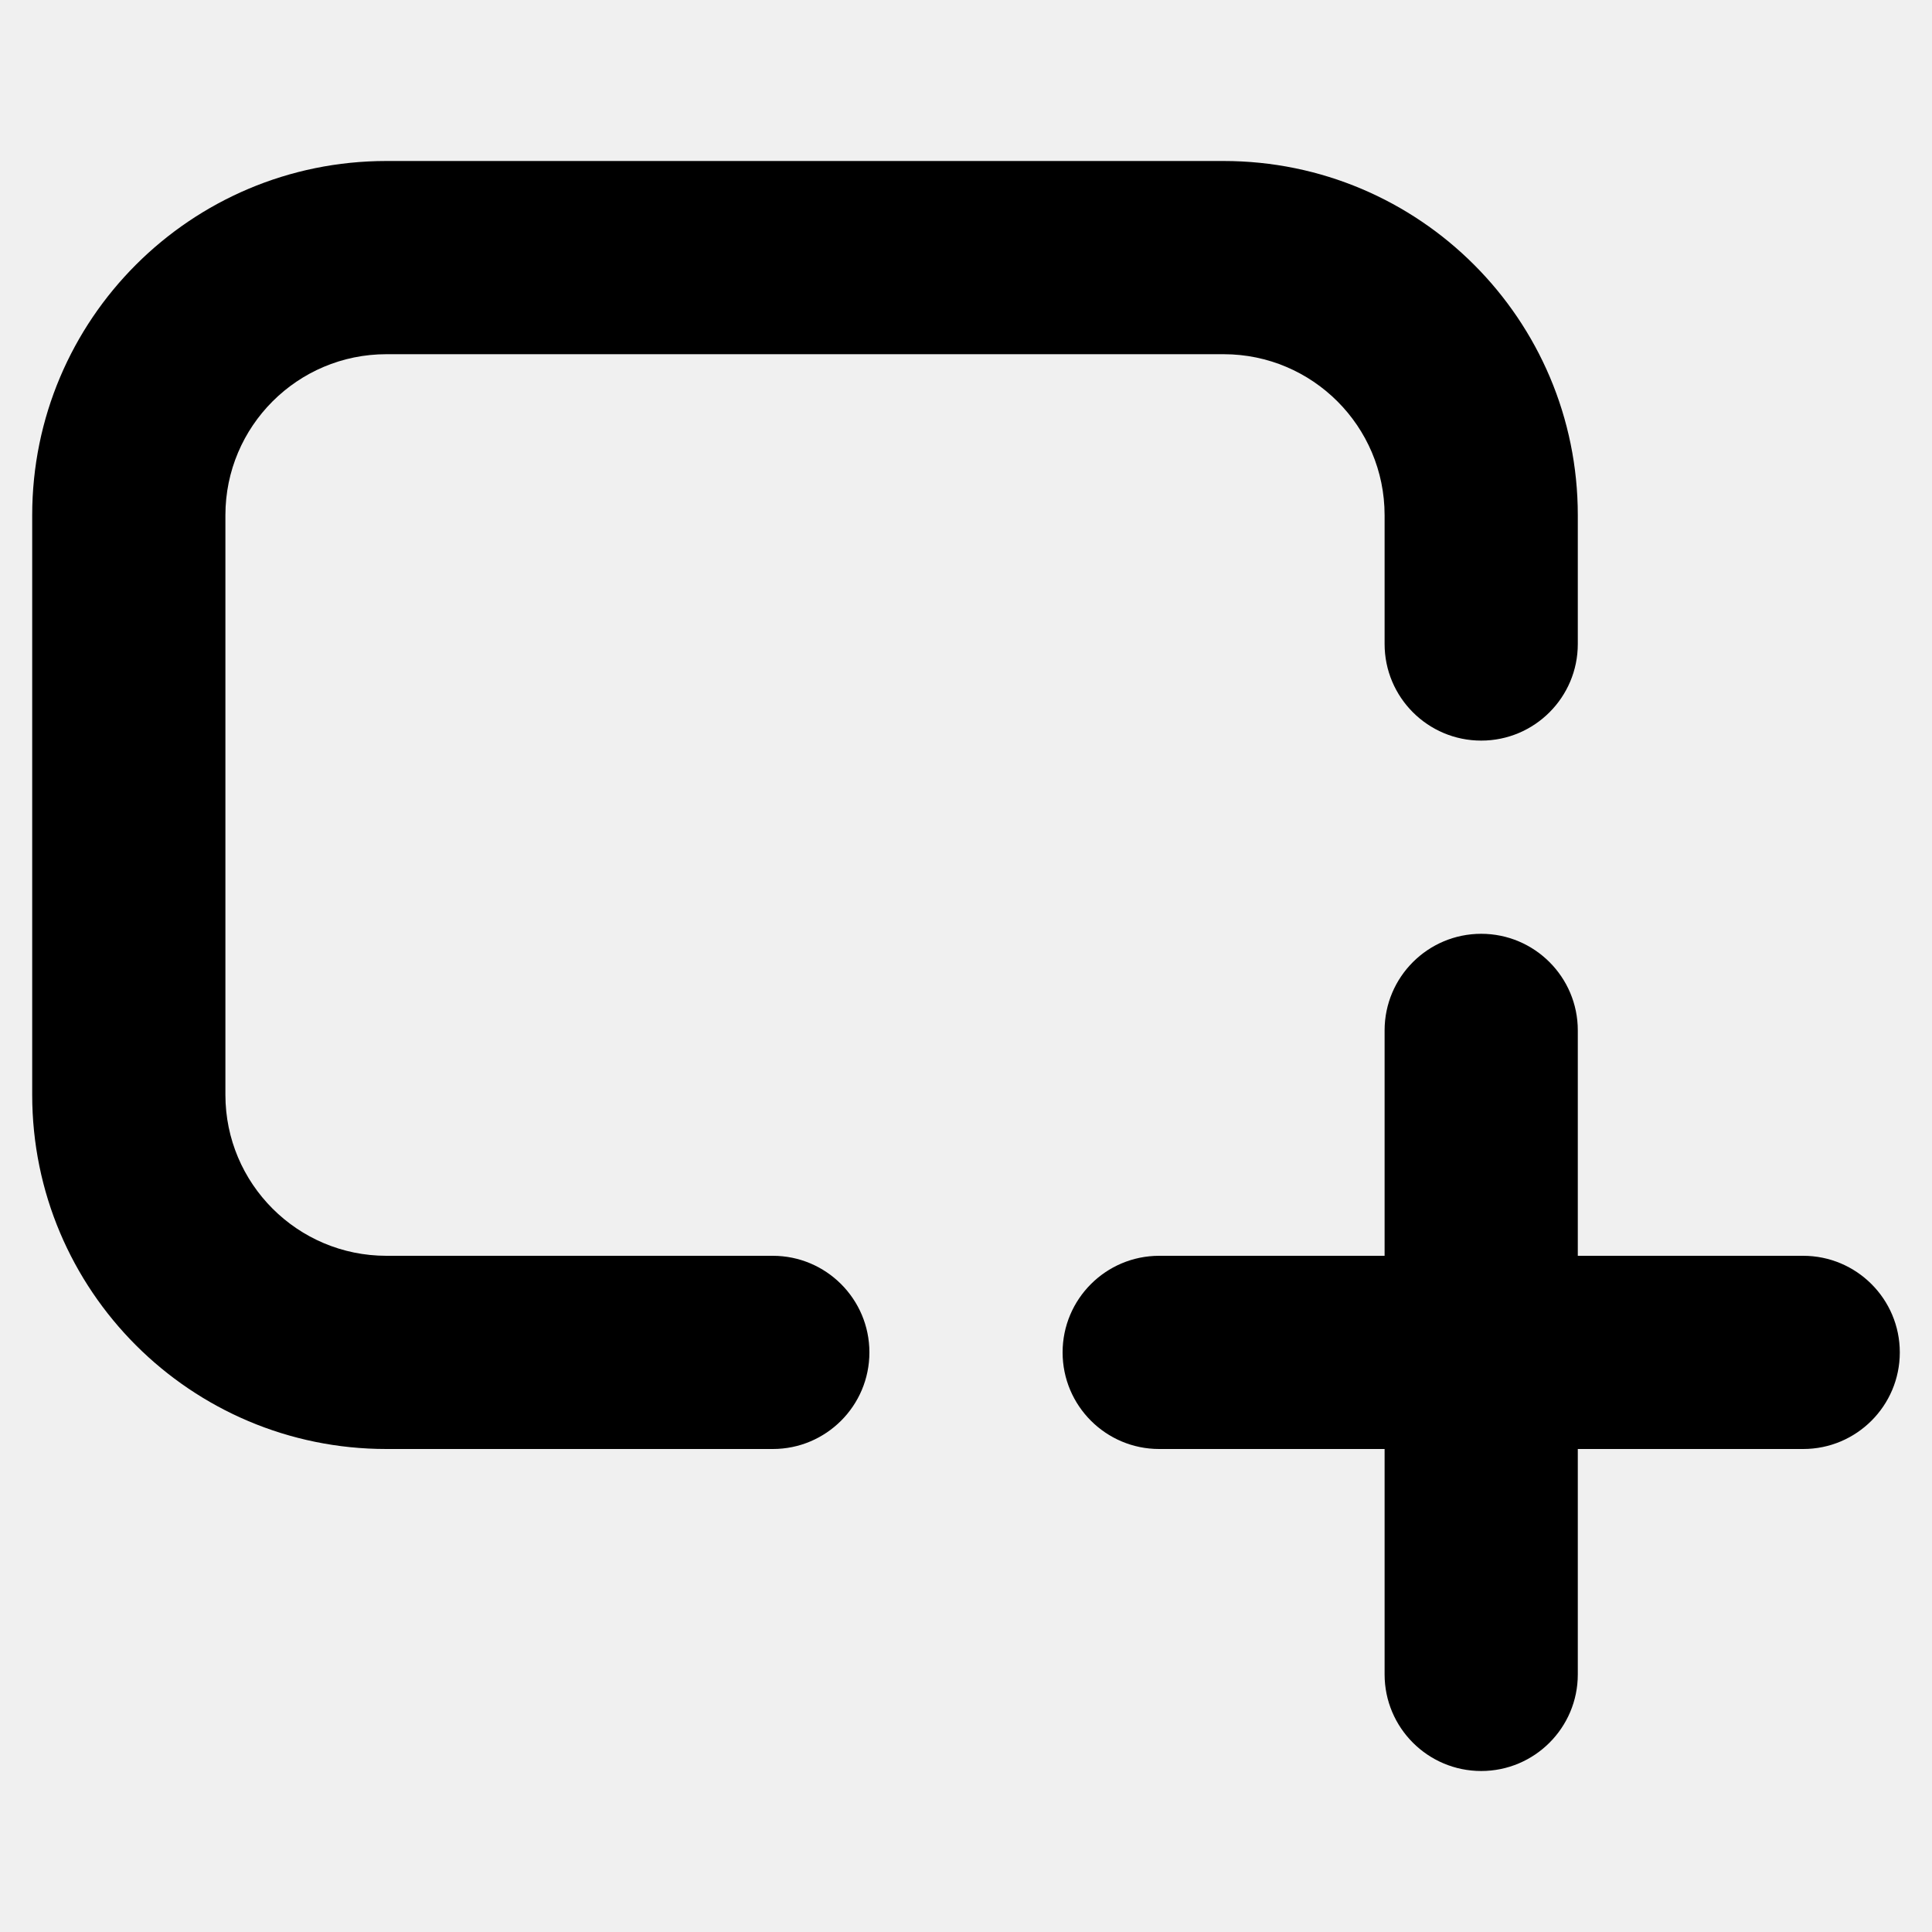
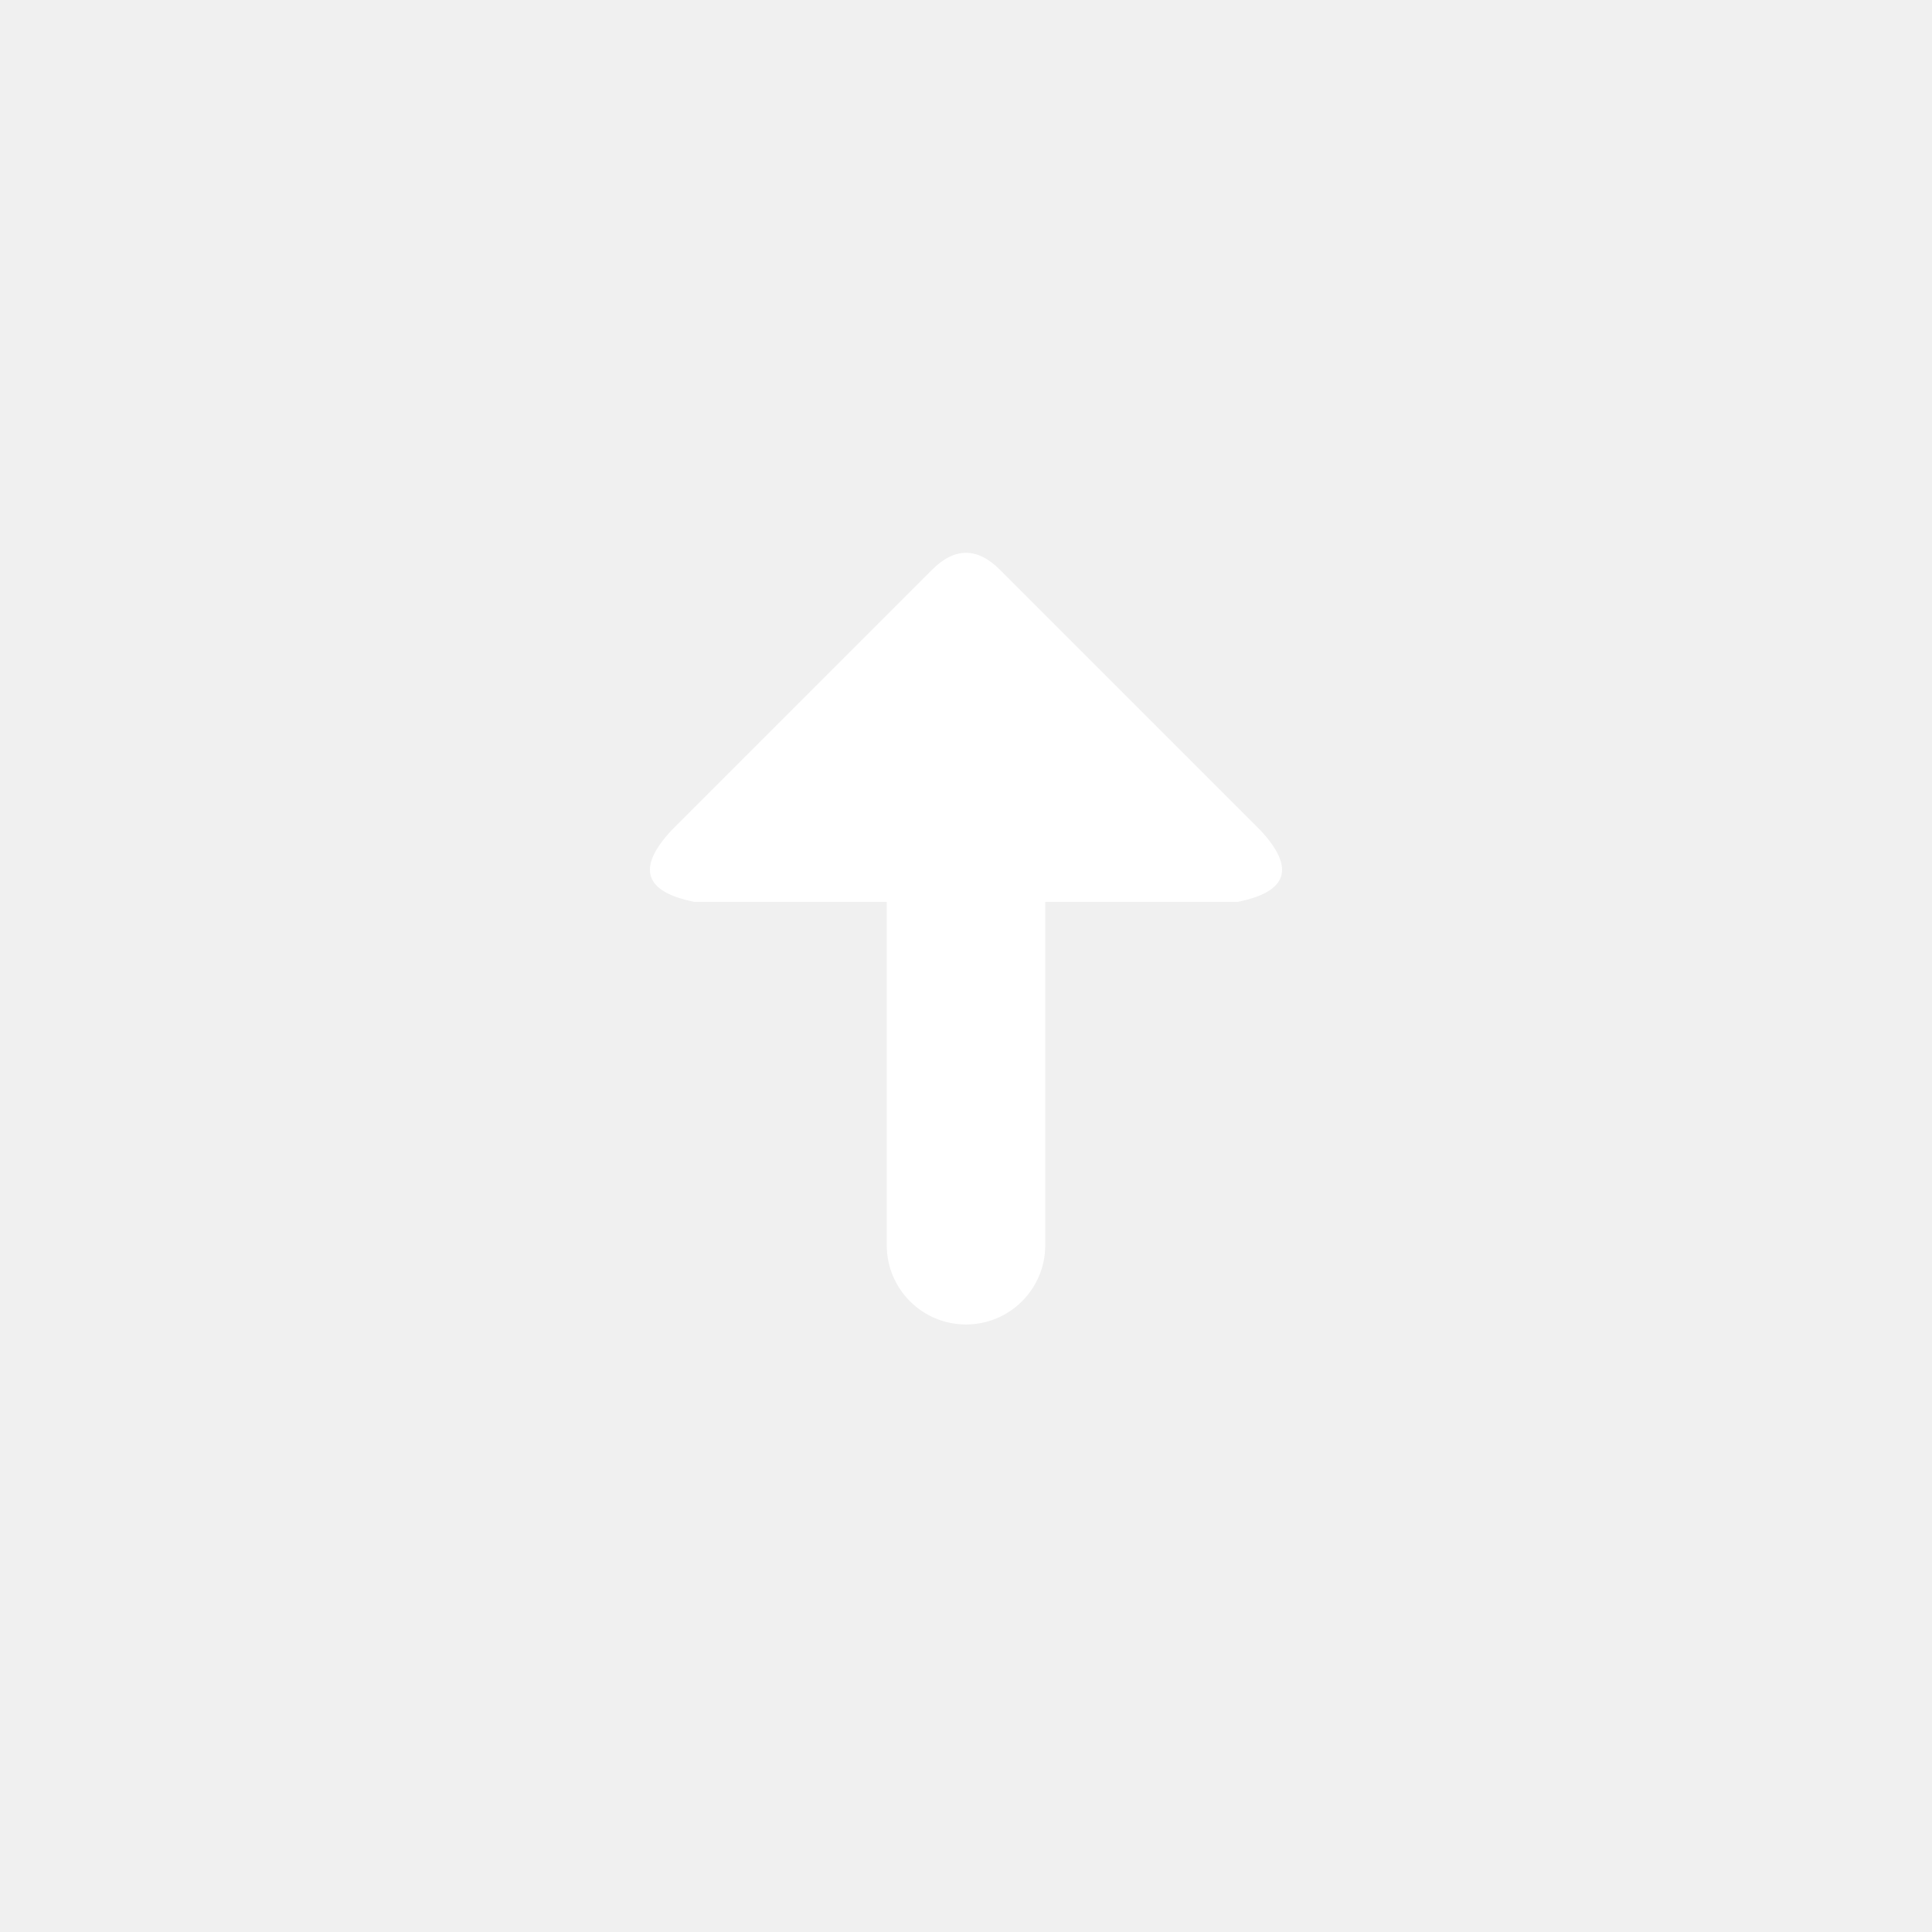
- <svg xmlns="http://www.w3.org/2000/svg" width="15" height="15" viewBox="0 0 15 15" fill="none">
-   <path fill-rule="evenodd" clip-rule="evenodd" d="M0.25 4C0.25 2.481 1.481 1.25 3 1.25H9.5C11.019 1.25 12.25 2.481 12.25 4V5C12.25 5.414 11.914 5.75 11.5 5.75C11.086 5.75 10.75 5.414 10.75 5V4C10.75 3.31 10.19 2.75 9.5 2.75H3C2.31 2.75 1.75 3.31 1.75 4V8.5C1.75 9.19 2.31 9.75 3 9.75H6C6.414 9.75 6.75 10.086 6.75 10.5C6.75 10.914 6.414 11.25 6 11.25H3C1.481 11.25 0.25 10.019 0.25 8.5V4ZM11.5 7.25C11.914 7.25 12.25 7.586 12.25 8V9.75H14C14.414 9.75 14.75 10.086 14.75 10.5C14.75 10.914 14.414 11.25 14 11.25H12.25V13C12.25 13.414 11.914 13.75 11.5 13.75C11.086 13.75 10.75 13.414 10.75 13V11.25H9C8.586 11.25 8.25 10.914 8.25 10.5C8.25 10.086 8.586 9.75 9 9.75H10.75V8C10.75 7.586 11.086 7.25 11.5 7.25Z" fill="black" />
+ <svg xmlns="http://www.w3.org/2000/svg" width="1024" height="1024" viewBox="0 0 1024 1024">
+   <path fill="#FFFFFF" d="M494,302 Q512,284 530,302 L668,440 Q696,470 656,478 L368,478 Q328,470 356,440 Z" />
+   <rect fill="#FFFFFF" x="470" y="430" width="84" height="272" rx="42" />
</svg>
